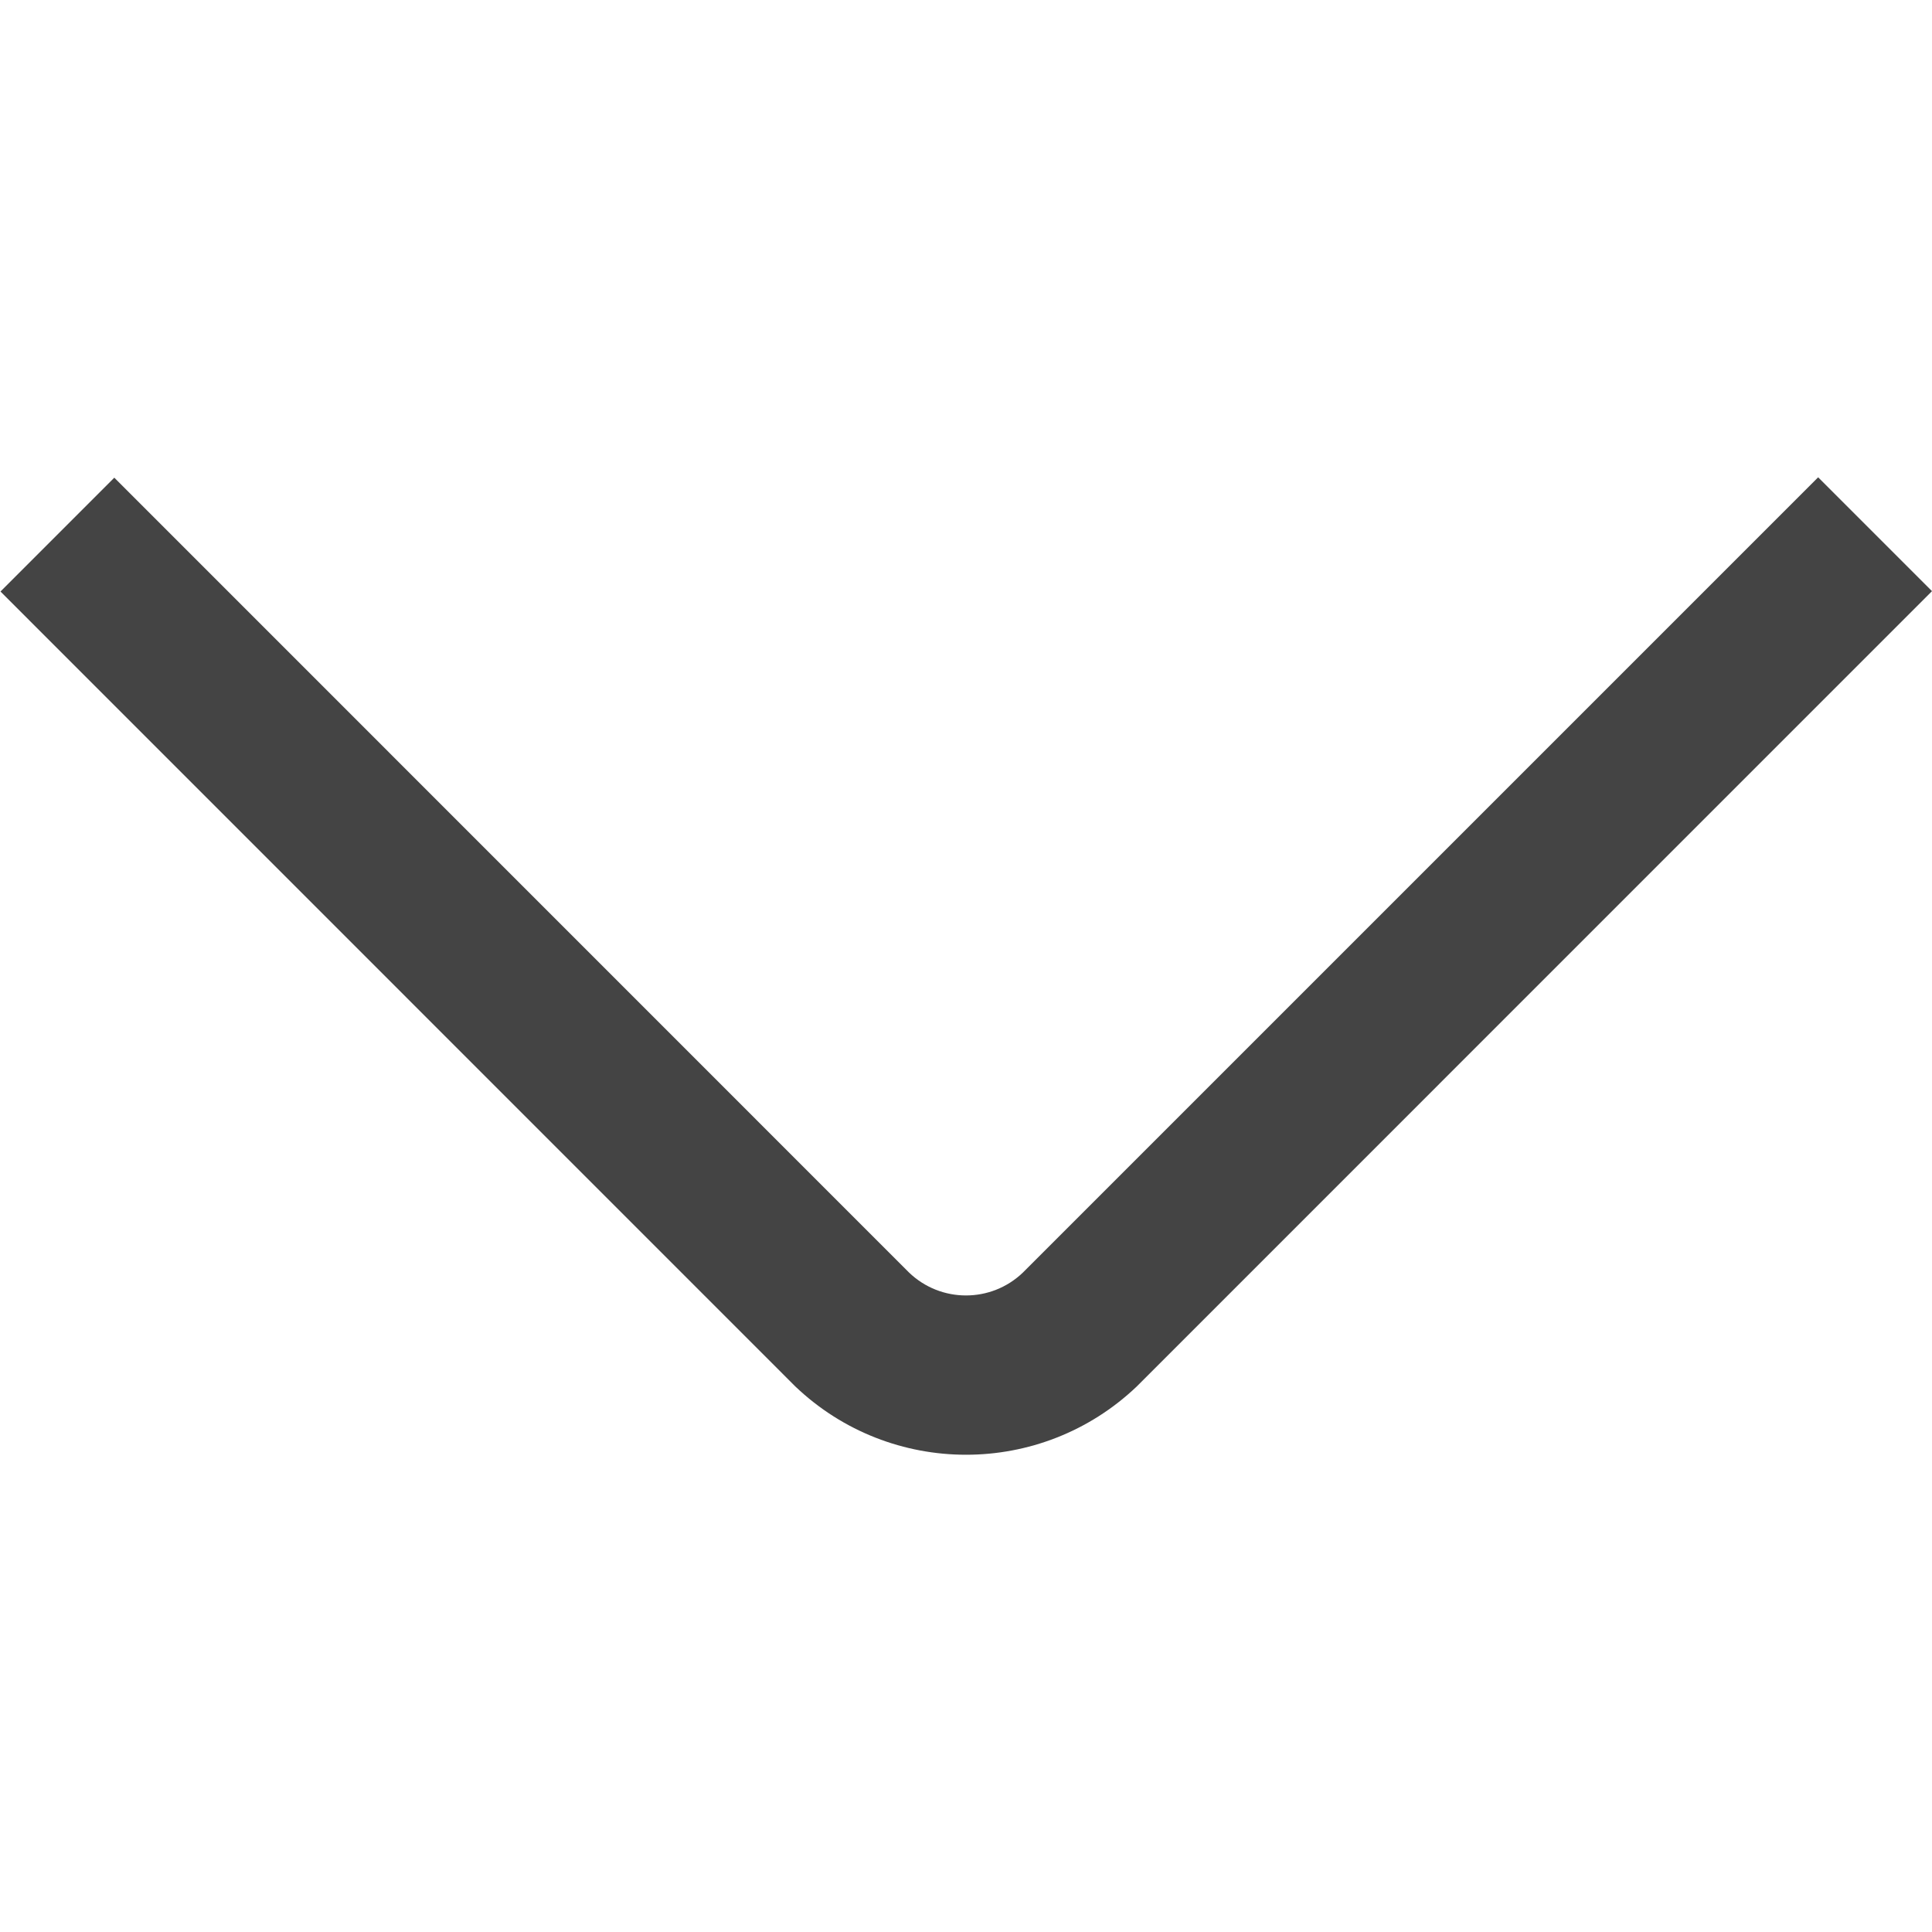
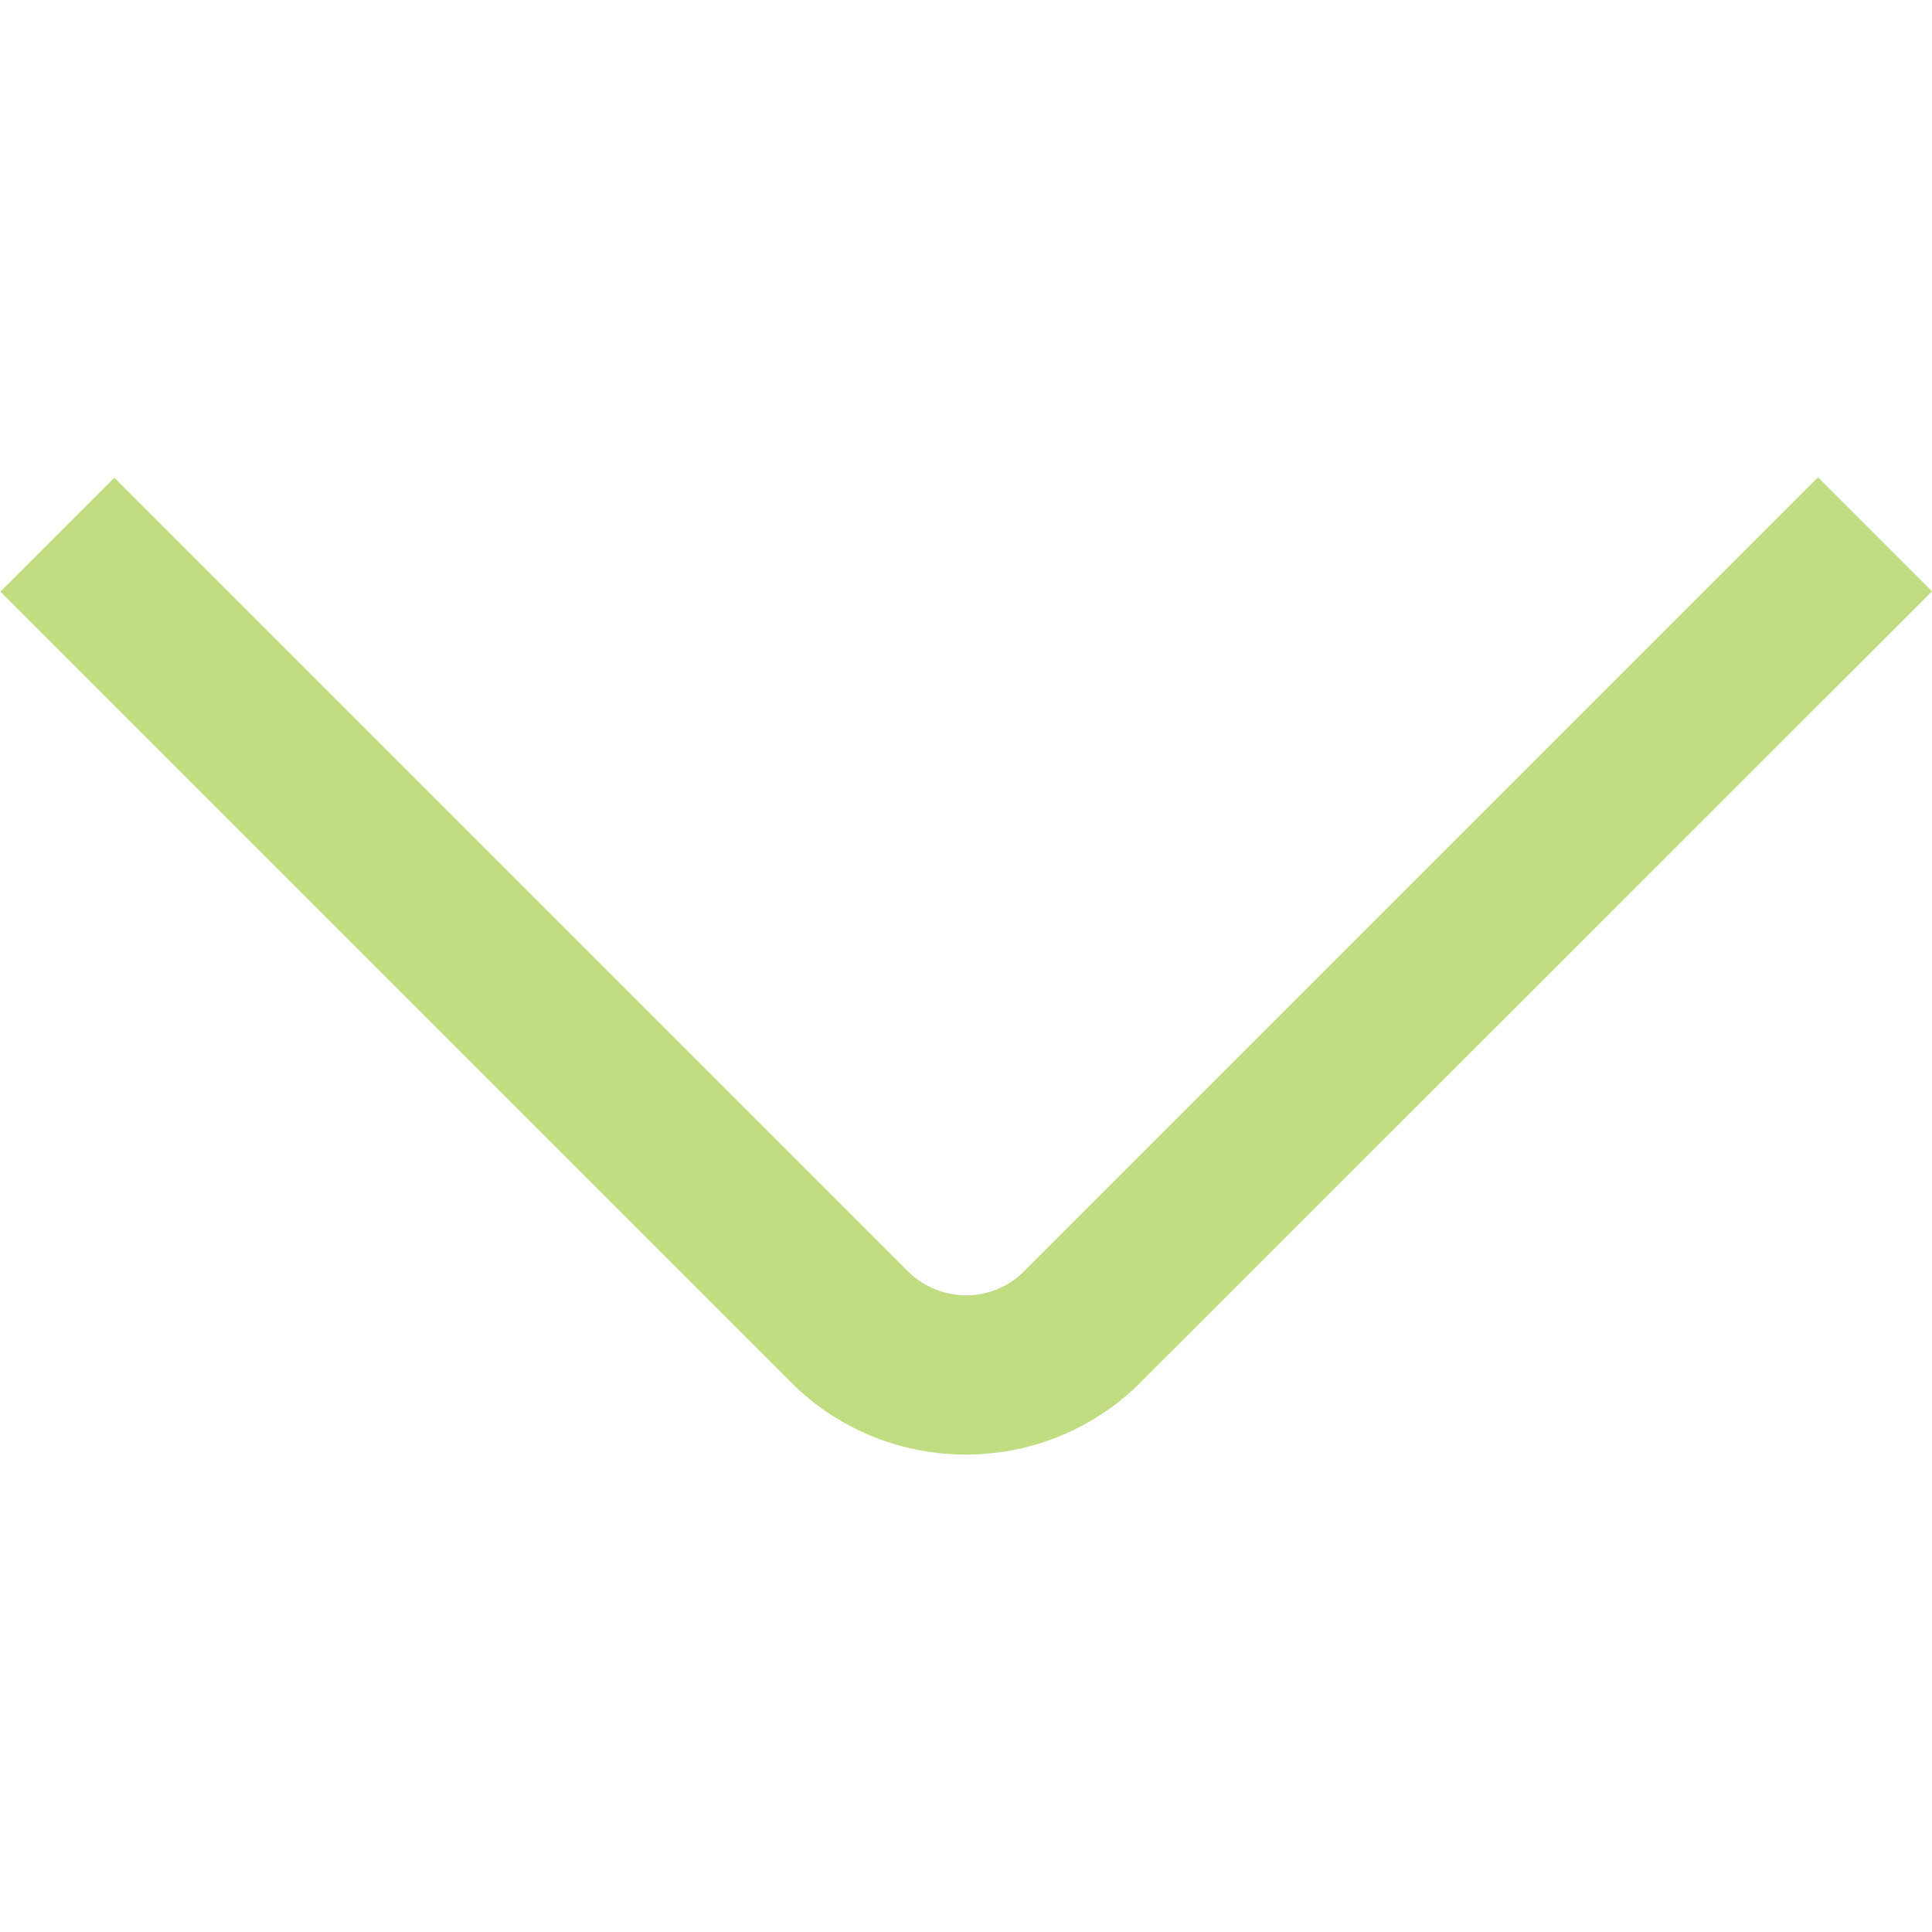
- <svg xmlns="http://www.w3.org/2000/svg" id="_레이어_1" data-name="레이어_1" version="1.1" viewBox="0 0 512 512">
-   <defs>
-     <style>
-       .st0 {
-         fill: #444;
-       }
-     </style>
-   </defs>
+ <svg xmlns="http://www.w3.org/2000/svg" version="1.1" id="_레이어_1" x="0px" y="0px" viewBox="0 0 512 512" style="enable-background:new 0 0 512 512;" xml:space="preserve">
+   <style type="text/css">
+ 	.st0{fill:#C1DD82;}
+ </style>
  <g id="_01_align_center">
-     <path class="st0" d="M481.83,126.49l-210.75,210.75c-8.43,8.09-21.74,8.09-30.17,0L30.29,126.59.13,156.76l210.62,210.65c25.34,24.15,65.18,24.15,90.52,0l210.73-210.75-30.17-30.17Z" />
+     <path class="st0" d="M481.8,126.5L271.1,337.2c-8.4,8.1-21.7,8.1-30.2,0L30.3,126.6L0.1,156.8l210.6,210.6   c25.3,24.1,65.2,24.1,90.5,0L512,156.7L481.8,126.5L481.8,126.5z" />
  </g>
</svg>
